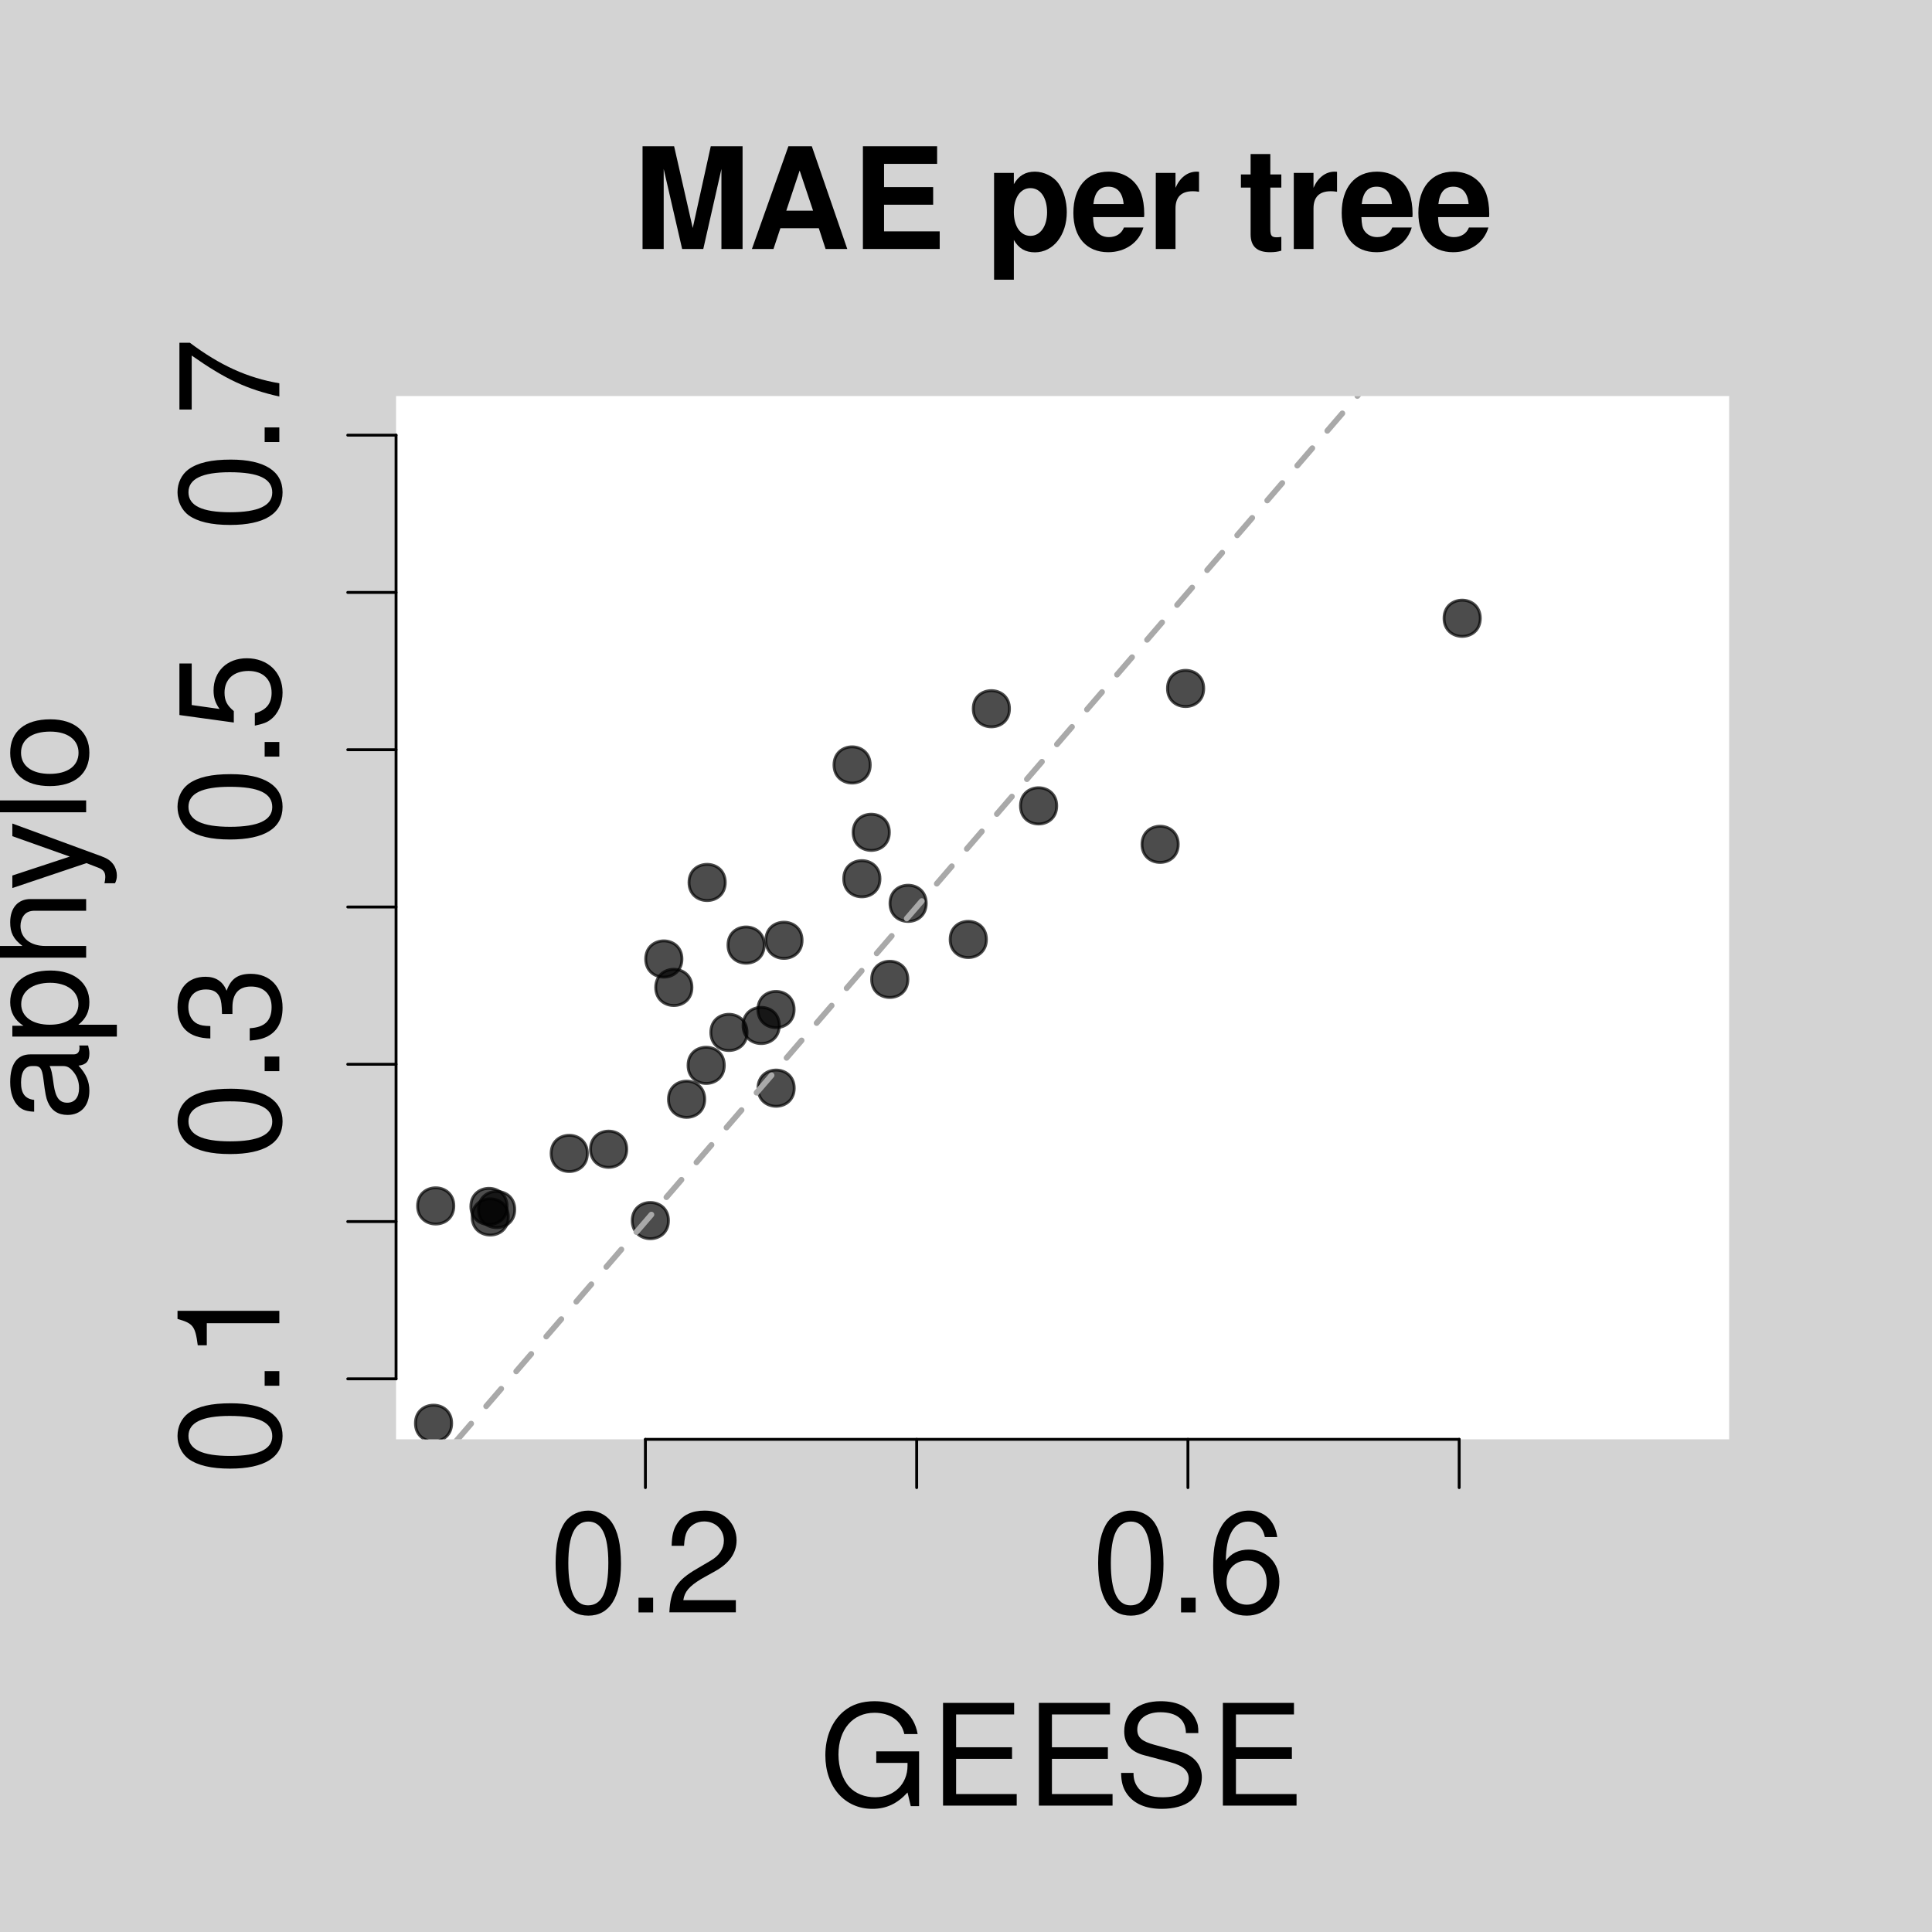
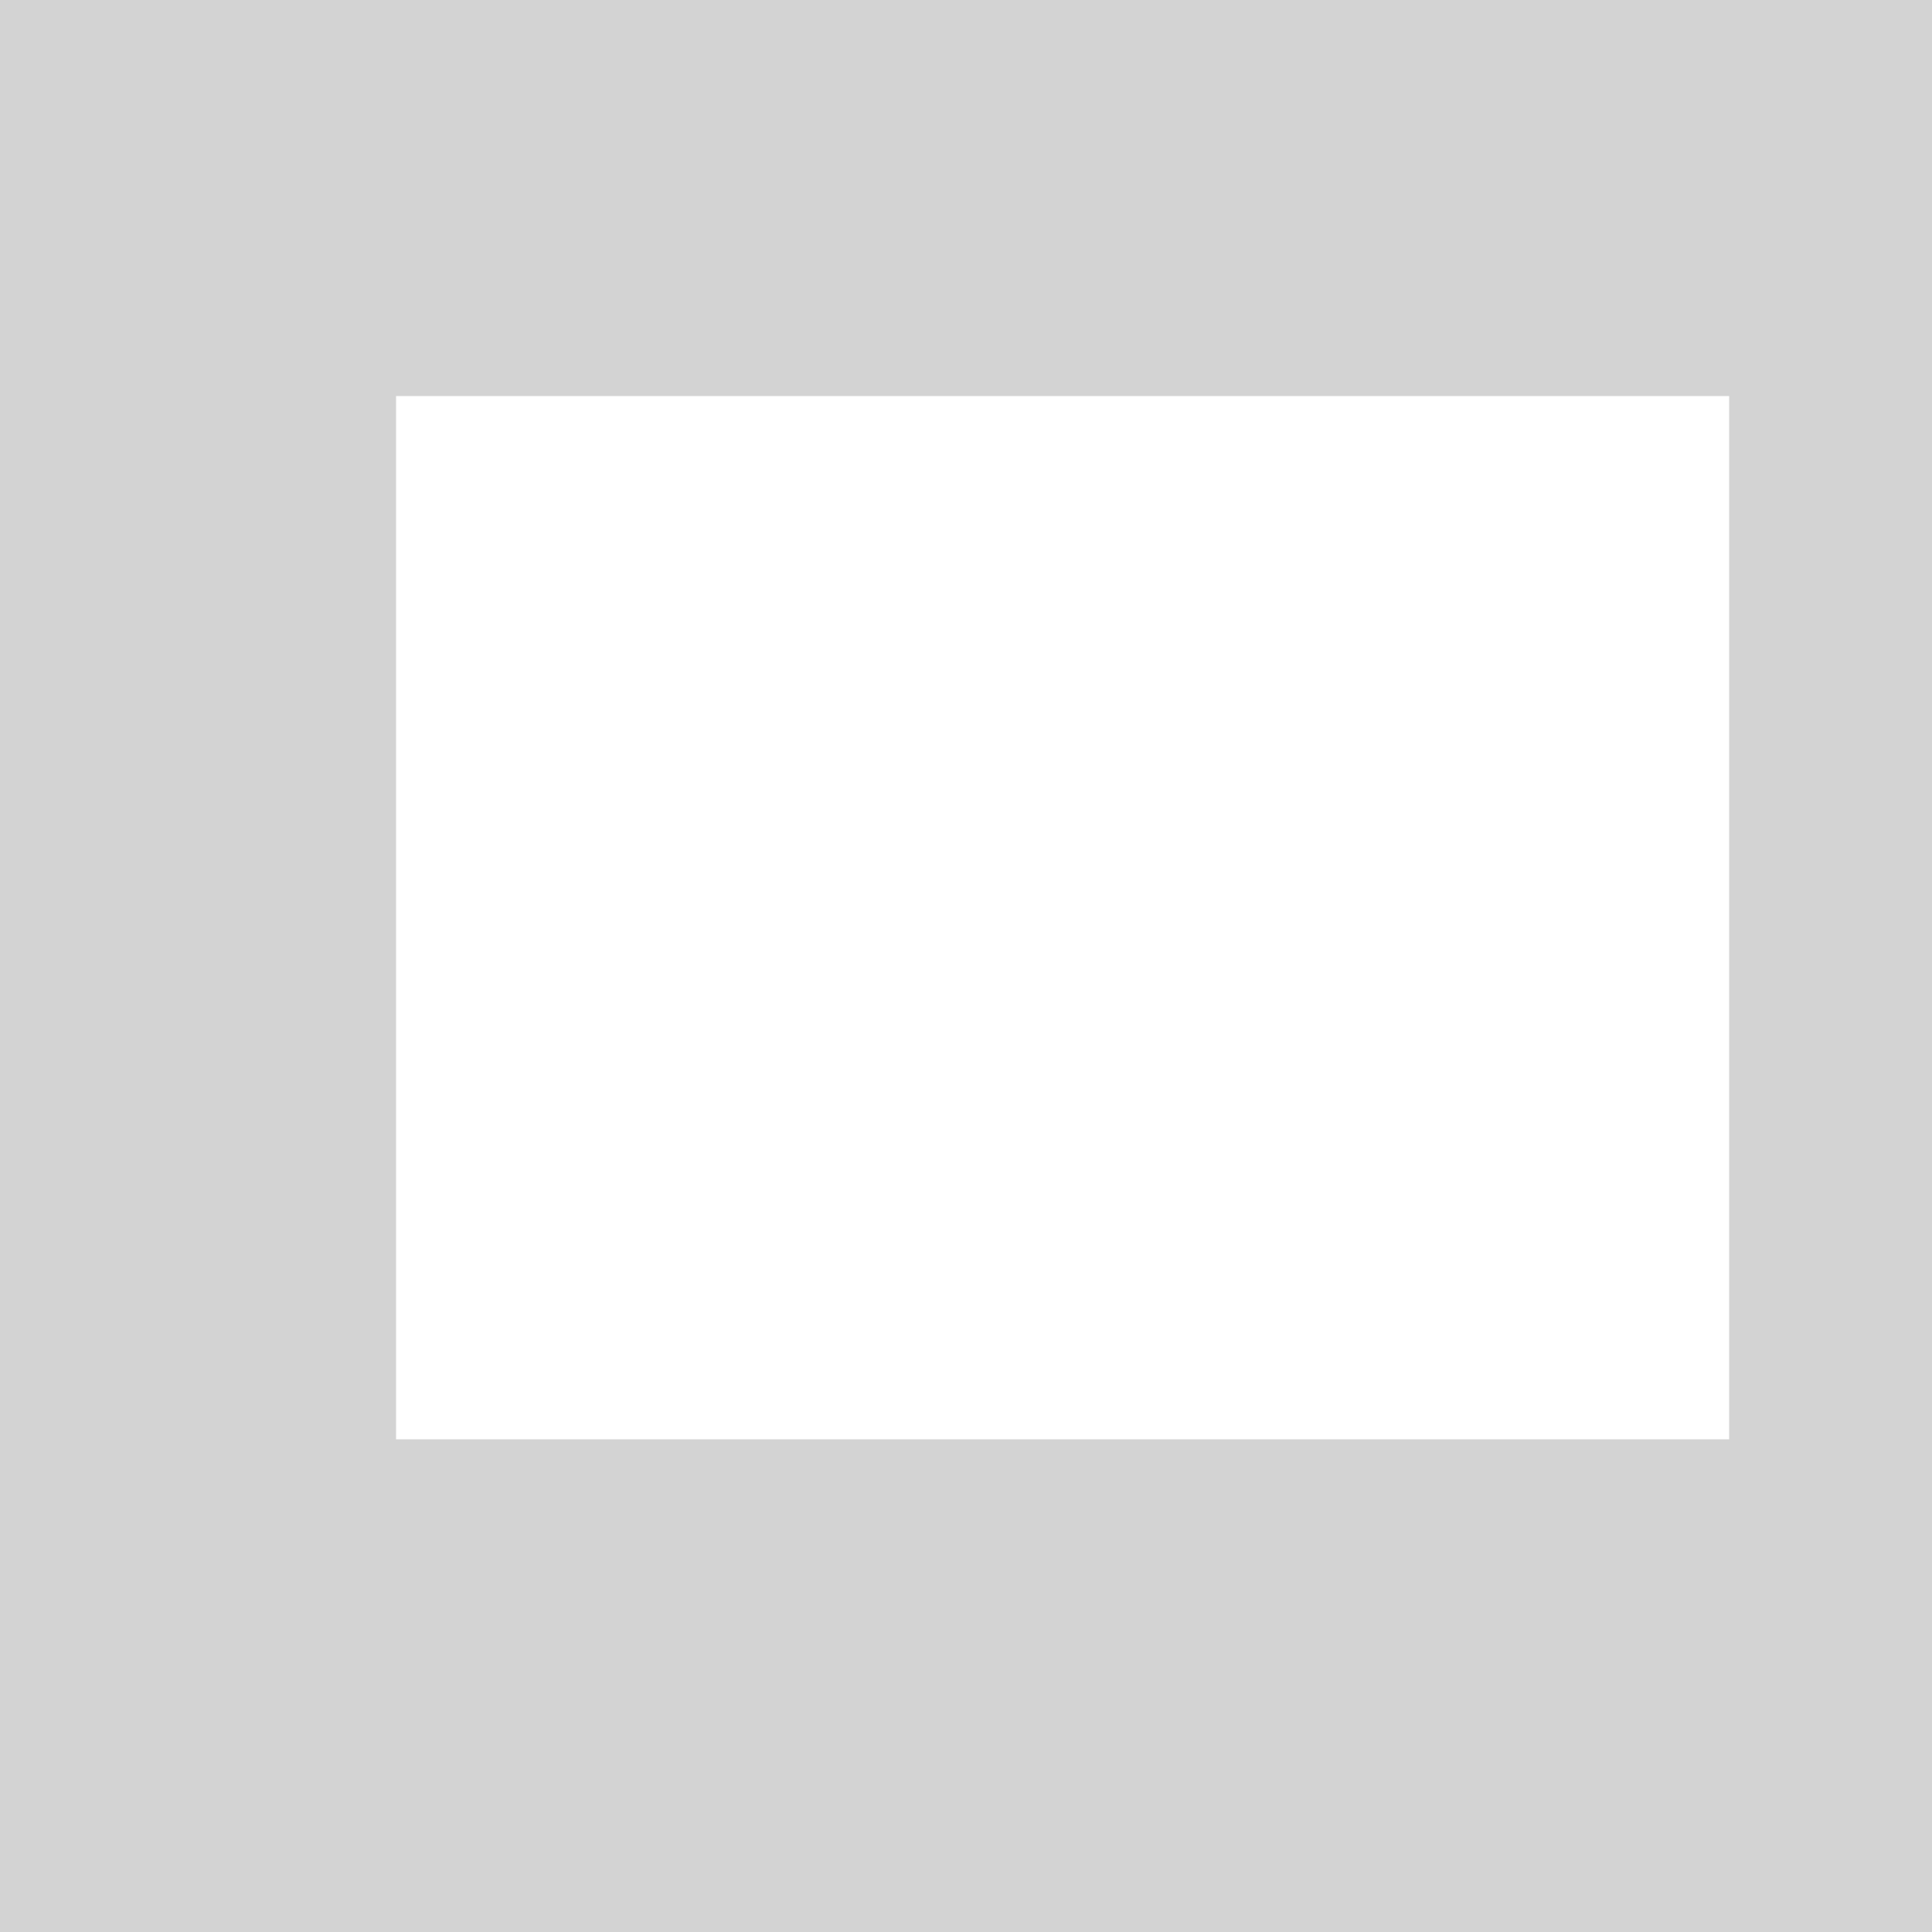
- <svg xmlns="http://www.w3.org/2000/svg" xmlns:xlink="http://www.w3.org/1999/xlink" width="504pt" height="504pt" viewBox="0 0 504 504" version="1.1">
+ <svg xmlns="http://www.w3.org/2000/svg" width="504pt" height="504pt" viewBox="0 0 504 504" version="1.1">
  <defs>
-     <g>
-       <symbol overflow="visible" id="glyph0-0">
-         <path style="stroke:none;" d="" />
-       </symbol>
-       <symbol overflow="visible" id="glyph0-1">
-         <path style="stroke:none;" d="M 10.109 -26.562 C 7.688 -26.562 5.469 -25.469 4.109 -23.672 C 2.422 -21.312 1.578 -17.781 1.578 -12.859 C 1.578 -3.891 4.516 0.844 10.109 0.844 C 15.625 0.844 18.625 -3.891 18.625 -12.641 C 18.625 -17.781 17.828 -21.234 16.094 -23.672 C 14.734 -25.5 12.562 -26.562 10.109 -26.562 Z M 10.109 -23.703 C 13.594 -23.703 15.328 -20.141 15.328 -12.938 C 15.328 -5.359 13.641 -1.844 10.031 -1.844 C 6.609 -1.844 4.891 -5.516 4.891 -12.828 C 4.891 -20.141 6.609 -23.703 10.109 -23.703 Z M 10.109 -23.703 " />
-       </symbol>
-       <symbol overflow="visible" id="glyph0-2">
-         <path style="stroke:none;" d="M 7.016 -3.828 L 3.203 -3.828 L 3.203 0 L 7.016 0 Z M 7.016 -3.828 " />
-       </symbol>
-       <symbol overflow="visible" id="glyph0-3">
-         <path style="stroke:none;" d="M 18.594 -3.203 L 4.891 -3.203 C 5.219 -5.406 6.391 -6.797 9.594 -8.75 L 13.266 -10.797 C 16.906 -12.828 18.781 -15.547 18.781 -18.812 C 18.781 -21.016 17.891 -23.078 16.359 -24.516 C 14.812 -25.906 12.906 -26.562 10.438 -26.562 C 7.125 -26.562 4.672 -25.391 3.234 -23.109 C 2.312 -21.719 1.906 -20.062 1.844 -17.375 L 5.078 -17.375 C 5.188 -19.188 5.406 -20.25 5.844 -21.125 C 6.688 -22.75 8.375 -23.734 10.328 -23.734 C 13.266 -23.734 15.469 -21.609 15.469 -18.75 C 15.469 -16.609 14.266 -14.781 11.938 -13.453 L 8.562 -11.469 C 3.125 -8.344 1.547 -5.844 1.25 -0.031 L 18.594 -0.031 Z M 18.594 -3.203 " />
-       </symbol>
-       <symbol overflow="visible" id="glyph0-4">
-         <path style="stroke:none;" d="M 18.297 -19.656 C 17.672 -24 14.891 -26.562 10.922 -26.562 C 8.047 -26.562 5.469 -25.172 3.938 -22.781 C 2.281 -20.172 1.578 -16.938 1.578 -12.125 C 1.578 -7.641 2.203 -4.812 3.781 -2.469 C 5.188 -0.297 7.453 0.844 10.328 0.844 C 15.281 0.844 18.859 -2.859 18.859 -8.047 C 18.859 -12.938 15.547 -16.391 10.875 -16.391 C 8.312 -16.391 6.281 -15.438 4.891 -13.484 C 4.922 -20.062 6.984 -23.703 10.688 -23.703 C 12.969 -23.703 14.547 -22.234 15.062 -19.656 Z M 10.469 -13.531 C 13.594 -13.531 15.547 -11.312 15.547 -7.797 C 15.547 -4.453 13.344 -2.016 10.359 -2.016 C 7.344 -2.016 5.078 -4.562 5.078 -7.938 C 5.078 -11.25 7.281 -13.531 10.469 -13.531 Z M 10.469 -13.531 " />
-       </symbol>
-       <symbol overflow="visible" id="glyph0-5">
-         <path style="stroke:none;" d="M 26.062 -14.156 L 14.891 -14.156 L 14.891 -11.141 L 23.047 -11.141 L 23.047 -10.406 C 23.047 -5.625 19.516 -2.172 14.625 -2.172 C 11.906 -2.172 9.438 -3.156 7.859 -4.891 C 6.094 -6.797 5.031 -10 5.031 -13.297 C 5.031 -19.875 8.781 -24.219 14.438 -24.219 C 18.516 -24.219 21.469 -22.125 22.203 -18.672 L 25.688 -18.672 C 24.734 -24.109 20.609 -27.234 14.484 -27.234 C 11.203 -27.234 8.562 -26.391 6.469 -24.656 C 3.344 -22.094 1.609 -17.938 1.609 -13.125 C 1.609 -4.891 6.656 0.844 13.891 0.844 C 17.531 0.844 20.391 -0.516 23.047 -3.422 L 23.891 0.141 L 26.062 0.141 Z M 26.062 -14.156 " />
-       </symbol>
-       <symbol overflow="visible" id="glyph0-6">
-         <path style="stroke:none;" d="M 6.719 -12.203 L 21.312 -12.203 L 21.312 -15.219 L 6.719 -15.219 L 6.719 -23.781 L 21.859 -23.781 L 21.859 -26.797 L 3.312 -26.797 L 3.312 0 L 22.531 0 L 22.531 -3.016 L 6.719 -3.016 Z M 6.719 -12.203 " />
-       </symbol>
-       <symbol overflow="visible" id="glyph0-7">
-         <path style="stroke:none;" d="M 21.906 -18.922 C 21.906 -20.766 21.797 -21.281 21.203 -22.531 C 19.734 -25.609 16.609 -27.234 12.094 -27.234 C 6.203 -27.234 2.578 -24.219 2.578 -19.375 C 2.578 -16.094 4.297 -14.031 7.828 -13.125 L 14.484 -11.359 C 17.891 -10.469 19.406 -9.109 19.406 -7.016 C 19.406 -5.594 18.625 -4.109 17.5 -3.312 C 16.422 -2.531 14.734 -2.172 12.562 -2.172 C 9.625 -2.172 7.688 -2.859 6.391 -4.406 C 5.406 -5.594 4.969 -6.875 5 -8.531 L 1.766 -8.531 C 1.797 -6.062 2.281 -4.453 3.344 -2.984 C 5.188 -0.438 8.266 0.844 12.344 0.844 C 15.547 0.844 18.156 0.109 19.875 -1.219 C 21.688 -2.641 22.828 -5.031 22.828 -7.344 C 22.828 -10.656 20.766 -13.078 17.125 -14.078 L 10.406 -15.875 C 7.172 -16.766 5.984 -17.781 5.984 -19.844 C 5.984 -22.562 8.375 -24.359 11.984 -24.359 C 16.25 -24.359 18.625 -22.453 18.672 -18.922 Z M 21.906 -18.922 " />
-       </symbol>
-       <symbol overflow="visible" id="glyph1-0">
-         <path style="stroke:none;" d="" />
-       </symbol>
-       <symbol overflow="visible" id="glyph1-1">
-         <path style="stroke:none;" d="M -26.562 -10.109 C -26.562 -7.688 -25.469 -5.469 -23.672 -4.109 C -21.312 -2.422 -17.781 -1.578 -12.859 -1.578 C -3.891 -1.578 0.844 -4.516 0.844 -10.109 C 0.844 -15.625 -3.891 -18.625 -12.641 -18.625 C -17.781 -18.625 -21.234 -17.828 -23.672 -16.094 C -25.5 -14.734 -26.562 -12.562 -26.562 -10.109 Z M -23.703 -10.109 C -23.703 -13.594 -20.141 -15.328 -12.938 -15.328 C -5.359 -15.328 -1.844 -13.641 -1.844 -10.031 C -1.844 -6.609 -5.516 -4.891 -12.828 -4.891 C -20.141 -4.891 -23.703 -6.609 -23.703 -10.109 Z M -23.703 -10.109 " />
-       </symbol>
-       <symbol overflow="visible" id="glyph1-2">
-         <path style="stroke:none;" d="M -3.828 -7.016 L -3.828 -3.203 L 0 -3.203 L 0 -7.016 Z M -3.828 -7.016 " />
-       </symbol>
-       <symbol overflow="visible" id="glyph1-3">
-         <path style="stroke:none;" d="M -18.922 -9.516 L 0 -9.516 L 0 -12.75 L -26.562 -12.75 L -26.562 -10.625 C -22.484 -9.484 -21.938 -8.75 -21.281 -3.75 L -18.922 -3.75 Z M -18.922 -9.516 " />
-       </symbol>
-       <symbol overflow="visible" id="glyph1-4">
-         <path style="stroke:none;" d="M -12.234 -8.125 L -12.234 -9.891 C -12.234 -13.406 -10.578 -15.281 -7.391 -15.281 C -4.047 -15.281 -2.016 -13.266 -2.016 -9.922 C -2.016 -6.359 -3.828 -4.625 -7.719 -4.406 L -7.719 -1.172 C -5.594 -1.328 -4.188 -1.688 -3.016 -2.312 C -0.438 -3.672 0.844 -6.203 0.844 -9.781 C 0.844 -15.141 -2.391 -18.594 -7.422 -18.594 C -10.797 -18.594 -12.641 -17.312 -13.75 -14.188 C -14.734 -16.609 -16.578 -17.828 -19.25 -17.828 C -23.812 -17.828 -26.562 -14.844 -26.562 -9.891 C -26.562 -4.625 -23.625 -1.844 -18 -1.734 L -18 -4.969 C -19.625 -5 -20.547 -5.141 -21.359 -5.547 C -22.859 -6.281 -23.734 -7.906 -23.734 -9.922 C -23.734 -12.781 -22.016 -14.516 -19.141 -14.516 C -17.266 -14.516 -16.141 -13.859 -15.516 -12.422 C -15.141 -11.547 -15 -10.359 -14.953 -8.125 Z M -12.234 -8.125 " />
-       </symbol>
-       <symbol overflow="visible" id="glyph1-5">
-         <path style="stroke:none;" d="M -26.062 -17.5 L -26.062 -4.047 L -11.875 -2.094 L -11.875 -5.078 C -13.672 -6.578 -14.297 -7.828 -14.297 -9.891 C -14.297 -13.375 -11.906 -15.547 -8.047 -15.547 C -4.297 -15.547 -2.016 -13.375 -2.016 -9.844 C -2.016 -7.016 -3.453 -5.297 -6.391 -4.516 L -6.391 -1.281 C -4.266 -1.734 -3.234 -2.094 -2.281 -2.859 C -0.297 -4.344 0.844 -6.984 0.844 -9.922 C 0.844 -15.172 -2.984 -18.859 -8.484 -18.859 C -13.641 -18.859 -17.156 -15.438 -17.156 -10.438 C -17.156 -8.594 -16.688 -7.125 -15.578 -5.625 L -22.859 -6.656 L -22.859 -17.5 Z M -26.062 -17.5 " />
-       </symbol>
-       <symbol overflow="visible" id="glyph1-6">
-         <path style="stroke:none;" d="M -26.062 -19.109 L -26.062 -1.688 L -22.859 -1.688 L -22.859 -15.766 C -14 -9.562 -8.562 -7.016 0 -5.078 L 0 -8.531 C -8.344 -9.953 -15.516 -13.234 -23.344 -19.109 Z M -26.062 -19.109 " />
-       </symbol>
-       <symbol overflow="visible" id="glyph1-7">
-         <path style="stroke:none;" d="M -1.797 -19.656 C -1.734 -19.328 -1.734 -19.188 -1.734 -19 C -1.734 -17.938 -2.281 -17.344 -3.234 -17.344 L -14.547 -17.344 C -17.969 -17.344 -19.812 -14.844 -19.812 -10.109 C -19.812 -7.281 -19 -5.031 -17.562 -3.719 C -16.578 -2.828 -15.469 -2.469 -13.562 -2.391 L -13.562 -5.469 C -15.906 -5.734 -16.984 -7.125 -16.984 -10 C -16.984 -12.781 -15.953 -14.297 -14.109 -14.297 L -13.297 -14.297 C -11.984 -14.266 -11.5 -13.594 -11.172 -11.094 C -10.625 -6.766 -10.469 -6.094 -10 -4.922 C -9.047 -2.688 -7.344 -1.547 -4.844 -1.547 C -1.359 -1.547 0.844 -3.969 0.844 -7.859 C 0.844 -10.297 0 -12.234 -1.984 -14.406 C 0 -14.625 0.844 -15.578 0.844 -17.562 C 0.844 -18.234 0.766 -18.625 0.516 -19.656 Z M -6.062 -14.297 C -5.031 -14.297 -4.406 -14 -3.562 -13.078 C -2.422 -11.828 -1.844 -10.328 -1.844 -8.531 C -1.844 -6.141 -2.984 -4.734 -4.922 -4.734 C -6.953 -4.734 -7.969 -6.062 -8.453 -9.375 C -8.891 -12.641 -9.047 -13.266 -9.516 -14.297 Z M -6.062 -14.297 " />
-       </symbol>
-       <symbol overflow="visible" id="glyph1-8">
-         <path style="stroke:none;" d="M 8.016 -1.984 L 8.016 -5.078 L -2.016 -5.078 C -0.031 -6.688 0.844 -8.484 0.844 -10.984 C 0.844 -15.984 -3.156 -19.219 -9.297 -19.219 C -15.766 -19.219 -19.812 -16.062 -19.812 -10.953 C -19.812 -8.344 -18.625 -6.25 -16.359 -4.812 L -19.25 -4.812 L -19.25 -1.984 Z M -16.938 -10.438 C -16.938 -13.812 -13.969 -16.016 -9.375 -16.016 C -5 -16.016 -2.016 -13.781 -2.016 -10.438 C -2.016 -7.172 -4.969 -5.078 -9.484 -5.078 C -14 -5.078 -16.938 -7.172 -16.938 -10.438 Z M -16.938 -10.438 " />
-       </symbol>
-       <symbol overflow="visible" id="glyph1-9">
-         <path style="stroke:none;" d="M -26.797 -2.578 L 0 -2.578 L 0 -5.625 L -10.625 -5.625 C -14.547 -5.625 -17.125 -7.688 -17.125 -10.844 C -17.125 -11.875 -16.828 -12.828 -16.281 -13.562 C -15.625 -14.438 -14.703 -14.812 -13.344 -14.812 L 0 -14.812 L 0 -17.859 L -14.547 -17.859 C -17.781 -17.859 -19.812 -15.547 -19.812 -11.797 C -19.812 -9.078 -18.969 -7.422 -16.609 -5.625 L -26.797 -5.625 Z M -26.797 -2.578 " />
-       </symbol>
-       <symbol overflow="visible" id="glyph1-10">
-         <path style="stroke:none;" d="M -19.25 -14.266 L -4.266 -8.938 L -19.25 -4 L -19.25 -0.734 L 0.078 -7.234 L 3.125 -6.062 C 4.484 -5.547 5 -4.891 5 -3.594 C 5 -3.094 4.922 -2.641 4.781 -1.984 L 7.531 -1.984 C 7.859 -2.609 8.016 -3.234 8.016 -4.047 C 8.016 -5.031 7.688 -6.094 7.094 -6.906 C 6.391 -7.859 5.594 -8.422 4.047 -9 L -19.25 -17.562 Z M -19.25 -14.266 " />
-       </symbol>
-       <symbol overflow="visible" id="glyph1-11">
-         <path style="stroke:none;" d="M -26.797 -5.594 L -26.797 -2.5 L 0 -2.5 L 0 -5.594 Z M -26.797 -5.594 " />
-       </symbol>
-       <symbol overflow="visible" id="glyph1-12">
-         <path style="stroke:none;" d="M -19.812 -10 C -19.812 -4.562 -15.953 -1.328 -9.484 -1.328 C -2.984 -1.328 0.844 -4.562 0.844 -10.031 C 0.844 -15.469 -3.016 -18.75 -9.328 -18.75 C -16.016 -18.75 -19.812 -15.578 -19.812 -10 Z M -16.984 -10.031 C -16.984 -13.484 -14.156 -15.547 -9.375 -15.547 C -4.812 -15.547 -1.984 -13.406 -1.984 -10.031 C -1.984 -6.609 -4.812 -4.516 -9.484 -4.516 C -14.156 -4.516 -16.984 -6.609 -16.984 -10.031 Z M -16.984 -10.031 " />
-       </symbol>
-       <symbol overflow="visible" id="glyph2-0">
-         <path style="stroke:none;" d="" />
-       </symbol>
-       <symbol overflow="visible" id="glyph2-1">
-         <path style="stroke:none;" d="M 7.938 -20.875 L 12.75 0 L 18.266 0 L 23 -20.875 L 23 0 L 28.516 0 L 28.516 -26.797 L 20.219 -26.797 L 15.516 -5.469 L 10.656 -26.797 L 2.422 -26.797 L 2.422 0 L 7.938 0 Z M 7.938 -20.875 " />
-       </symbol>
-       <symbol overflow="visible" id="glyph2-2">
-         <path style="stroke:none;" d="M 18.406 -5.406 L 20.172 0 L 25.828 0 L 16.578 -26.797 L 10.469 -26.797 L 0.953 0 L 6.578 0 L 8.375 -5.406 Z M 16.906 -10 L 9.922 -10 L 13.406 -20.469 Z M 16.906 -10 " />
-       </symbol>
-       <symbol overflow="visible" id="glyph2-3">
-         <path style="stroke:none;" d="M 8.422 -11.547 L 21.234 -11.547 L 21.234 -16.141 L 8.422 -16.141 L 8.422 -22.203 L 22.266 -22.203 L 22.266 -26.797 L 2.906 -26.797 L 2.906 0 L 22.938 0 L 22.938 -4.594 L 8.422 -4.594 Z M 8.422 -11.547 " />
-       </symbol>
-       <symbol overflow="visible" id="glyph2-4">
-         <path style="stroke:none;" d="" />
-       </symbol>
-       <symbol overflow="visible" id="glyph2-5">
-         <path style="stroke:none;" d="M 7.281 -19.844 L 2.125 -19.844 L 2.125 8.016 L 7.281 8.016 L 7.281 -2.359 C 8.531 -0.141 10.297 0.875 12.781 0.875 C 17.562 0.875 21.094 -3.594 21.094 -9.625 C 21.094 -12.422 20.281 -15.219 18.969 -17.047 C 17.641 -18.922 15.172 -20.172 12.781 -20.172 C 10.297 -20.172 8.531 -19.109 7.281 -16.906 Z M 11.609 -15.875 C 14.219 -15.875 15.953 -13.375 15.953 -9.562 C 15.953 -5.922 14.188 -3.422 11.609 -3.422 C 9 -3.422 7.281 -5.922 7.281 -9.625 C 7.281 -13.375 9 -15.875 11.609 -15.875 Z M 11.609 -15.875 " />
-       </symbol>
-       <symbol overflow="visible" id="glyph2-6">
-         <path style="stroke:none;" d="M 19.25 -8.312 C 19.297 -8.75 19.297 -8.938 19.297 -9.188 C 19.297 -11.172 19 -13.016 18.516 -14.406 C 17.203 -18 14 -20.172 10 -20.172 C 4.297 -20.172 0.812 -16.062 0.812 -9.406 C 0.812 -3.047 4.266 0.844 9.891 0.844 C 14.328 0.844 17.938 -1.656 19.078 -5.594 L 14 -5.594 C 13.375 -4 11.938 -3.094 10.062 -3.094 C 8.594 -3.094 7.422 -3.719 6.688 -4.812 C 6.203 -5.547 6.031 -6.438 5.953 -8.312 Z M 6.031 -11.719 C 6.359 -14.781 7.641 -16.25 9.922 -16.25 C 12.281 -16.25 13.672 -14.656 13.922 -11.719 Z M 6.031 -11.719 " />
-       </symbol>
-       <symbol overflow="visible" id="glyph2-7">
-         <path style="stroke:none;" d="M 2.312 -19.844 L 2.312 0 L 7.453 0 L 7.453 -10.547 C 7.453 -13.562 8.969 -15.062 11.984 -15.062 C 12.531 -15.062 12.906 -15.031 13.594 -14.922 L 13.594 -20.141 C 13.297 -20.172 13.188 -20.172 12.969 -20.172 C 10.625 -20.172 8.594 -18.625 7.453 -15.953 L 7.453 -19.844 Z M 2.312 -19.844 " />
-       </symbol>
-       <symbol overflow="visible" id="glyph2-8">
-         <path style="stroke:none;" d="M 11.062 -19.438 L 8.188 -19.438 L 8.188 -24.766 L 3.047 -24.766 L 3.047 -19.438 L 0.516 -19.438 L 0.516 -16.016 L 3.047 -16.016 L 3.047 -3.828 C 3.047 -0.703 4.703 0.844 8.078 0.844 C 9.266 0.844 10.109 0.734 11.062 0.438 L 11.062 -3.156 C 10.547 -3.094 10.297 -3.047 9.891 -3.047 C 8.531 -3.047 8.188 -3.453 8.188 -5.219 L 8.188 -16.016 L 11.062 -16.016 Z M 11.062 -19.438 " />
-       </symbol>
-     </g>
    <clipPath id="clip1">
      <path d="M 103.32 103.32 L 451.082 103.32 L 451.082 375.48 L 103.32 375.48 Z M 103.32 103.32 " />
    </clipPath>
-     <clipPath id="clip2">
-       <path d="M 108 366 L 118 366 L 118 375.48 L 108 375.48 Z M 108 366 " />
-     </clipPath>
-     <clipPath id="clip3">
-       <path d="M 108 366 L 119 366 L 119 375.48 L 108 375.48 Z M 108 366 " />
-     </clipPath>
-     <clipPath id="clip4">
-       <path d="M 103.32 103.32 L 451.082 103.32 L 451.082 375.48 L 103.32 375.48 Z M 103.32 103.32 " />
-     </clipPath>
  </defs>
-   <g id="surface9744">
+   <g id="surface781">
    <rect x="0" y="0" width="504" height="504" style="fill:rgb(82.745%,82.745%,82.745%);fill-opacity:1;stroke:none;" />
    <g clip-path="url(#clip1)" clip-rule="nonzero">
      <rect x="0" y="0" width="504" height="504" style="fill:rgb(100%,100%,100%);fill-opacity:1;stroke:none;" />
    </g>
-     <path style="fill-rule:nonzero;fill:rgb(0%,0%,0%);fill-opacity:0.702;stroke-width:0.75;stroke-linecap:round;stroke-linejoin:round;stroke:rgb(0%,0%,0%);stroke-opacity:0.702;stroke-miterlimit:10;" d="M 314.012 179.598 C 314.012 185.895 304.562 185.895 304.562 179.598 C 304.562 173.297 314.012 173.297 314.012 179.598 " />
-     <path style="fill-rule:nonzero;fill:rgb(0%,0%,0%);fill-opacity:0.702;stroke-width:0.75;stroke-linecap:round;stroke-linejoin:round;stroke:rgb(0%,0%,0%);stroke-opacity:0.702;stroke-miterlimit:10;" d="M 229.555 229.234 C 229.555 235.535 220.105 235.535 220.105 229.234 C 220.105 222.938 229.555 222.938 229.555 229.234 " />
-     <path style="fill-rule:nonzero;fill:rgb(0%,0%,0%);fill-opacity:0.702;stroke-width:0.75;stroke-linecap:round;stroke-linejoin:round;stroke:rgb(0%,0%,0%);stroke-opacity:0.702;stroke-miterlimit:10;" d="M 207.164 263.355 C 207.164 269.656 197.715 269.656 197.715 263.355 C 197.715 257.055 207.164 257.055 207.164 263.355 " />
-     <path style="fill-rule:nonzero;fill:rgb(0%,0%,0%);fill-opacity:0.702;stroke-width:0.75;stroke-linecap:round;stroke-linejoin:round;stroke:rgb(0%,0%,0%);stroke-opacity:0.702;stroke-miterlimit:10;" d="M 132.285 314.723 C 132.285 321.02 122.836 321.02 122.836 314.723 C 122.836 308.422 132.285 308.422 132.285 314.723 " />
-     <path style="fill-rule:nonzero;fill:rgb(0%,0%,0%);fill-opacity:0.702;stroke-width:0.75;stroke-linecap:round;stroke-linejoin:round;stroke:rgb(0%,0%,0%);stroke-opacity:0.702;stroke-miterlimit:10;" d="M 153.227 300.891 C 153.227 307.191 143.777 307.191 143.777 300.891 C 143.777 294.59 153.227 294.59 153.227 300.891 " />
-     <path style="fill-rule:nonzero;fill:rgb(0%,0%,0%);fill-opacity:0.702;stroke-width:0.75;stroke-linecap:round;stroke-linejoin:round;stroke:rgb(0%,0%,0%);stroke-opacity:0.702;stroke-miterlimit:10;" d="M 177.895 250.172 C 177.895 256.473 168.445 256.473 168.445 250.172 C 168.445 243.871 177.895 243.871 177.895 250.172 " />
-     <path style="fill-rule:nonzero;fill:rgb(0%,0%,0%);fill-opacity:0.702;stroke-width:0.75;stroke-linecap:round;stroke-linejoin:round;stroke:rgb(0%,0%,0%);stroke-opacity:0.702;stroke-miterlimit:10;" d="M 199.363 246.543 C 199.363 252.844 189.914 252.844 189.914 246.543 C 189.914 240.242 199.363 240.242 199.363 246.543 " />
-     <path style="fill-rule:nonzero;fill:rgb(0%,0%,0%);fill-opacity:0.702;stroke-width:0.75;stroke-linecap:round;stroke-linejoin:round;stroke:rgb(0%,0%,0%);stroke-opacity:0.702;stroke-miterlimit:10;" d="M 275.664 210.227 C 275.664 216.527 266.215 216.527 266.215 210.227 C 266.215 203.926 275.664 203.926 275.664 210.227 " />
-     <path style="fill-rule:nonzero;fill:rgb(0%,0%,0%);fill-opacity:0.702;stroke-width:0.75;stroke-linecap:round;stroke-linejoin:round;stroke:rgb(0%,0%,0%);stroke-opacity:0.702;stroke-miterlimit:10;" d="M 203.297 267.516 C 203.297 273.812 193.844 273.812 193.844 267.516 C 193.844 261.215 203.297 261.215 203.297 267.516 " />
-     <path style="fill-rule:nonzero;fill:rgb(0%,0%,0%);fill-opacity:0.702;stroke-width:0.75;stroke-linecap:round;stroke-linejoin:round;stroke:rgb(0%,0%,0%);stroke-opacity:0.702;stroke-miterlimit:10;" d="M 134.281 315.527 C 134.281 321.828 124.832 321.828 124.832 315.527 C 124.832 309.227 134.281 309.227 134.281 315.527 " />
-     <path style="fill-rule:nonzero;fill:rgb(0%,0%,0%);fill-opacity:0.702;stroke-width:0.75;stroke-linecap:round;stroke-linejoin:round;stroke:rgb(0%,0%,0%);stroke-opacity:0.702;stroke-miterlimit:10;" d="M 207.188 283.871 C 207.188 290.168 197.734 290.168 197.734 283.871 C 197.734 277.57 207.188 277.57 207.188 283.871 " />
-     <path style="fill-rule:nonzero;fill:rgb(0%,0%,0%);fill-opacity:0.702;stroke-width:0.75;stroke-linecap:round;stroke-linejoin:round;stroke:rgb(0%,0%,0%);stroke-opacity:0.702;stroke-miterlimit:10;" d="M 163.5 299.801 C 163.5 306.102 154.051 306.102 154.051 299.801 C 154.051 293.5 163.5 293.5 163.5 299.801 " />
-     <path style="fill-rule:nonzero;fill:rgb(0%,0%,0%);fill-opacity:0.702;stroke-width:0.75;stroke-linecap:round;stroke-linejoin:round;stroke:rgb(0%,0%,0%);stroke-opacity:0.702;stroke-miterlimit:10;" d="M 132.613 317.465 C 132.613 323.766 123.164 323.766 123.164 317.465 C 123.164 311.164 132.613 311.164 132.613 317.465 " />
-     <path style="fill-rule:nonzero;fill:rgb(0%,0%,0%);fill-opacity:0.702;stroke-width:0.75;stroke-linecap:round;stroke-linejoin:round;stroke:rgb(0%,0%,0%);stroke-opacity:0.702;stroke-miterlimit:10;" d="M 263.34 184.887 C 263.34 191.188 253.891 191.188 253.891 184.887 C 253.891 178.59 263.34 178.59 263.34 184.887 " />
-     <path style="fill-rule:nonzero;fill:rgb(0%,0%,0%);fill-opacity:0.702;stroke-width:0.75;stroke-linecap:round;stroke-linejoin:round;stroke:rgb(0%,0%,0%);stroke-opacity:0.702;stroke-miterlimit:10;" d="M 180.504 257.586 C 180.504 263.887 171.055 263.887 171.055 257.586 C 171.055 251.285 180.504 251.285 180.504 257.586 " />
-     <path style="fill-rule:nonzero;fill:rgb(0%,0%,0%);fill-opacity:0.702;stroke-width:0.75;stroke-linecap:round;stroke-linejoin:round;stroke:rgb(0%,0%,0%);stroke-opacity:0.702;stroke-miterlimit:10;" d="M 307.363 220.262 C 307.363 226.559 297.914 226.559 297.914 220.262 C 297.914 213.961 307.363 213.961 307.363 220.262 " />
-     <path style="fill-rule:nonzero;fill:rgb(0%,0%,0%);fill-opacity:0.702;stroke-width:0.75;stroke-linecap:round;stroke-linejoin:round;stroke:rgb(0%,0%,0%);stroke-opacity:0.702;stroke-miterlimit:10;" d="M 209.238 245.297 C 209.238 251.594 199.785 251.594 199.785 245.297 C 199.785 238.996 209.238 238.996 209.238 245.297 " />
-     <path style="fill-rule:nonzero;fill:rgb(0%,0%,0%);fill-opacity:0.702;stroke-width:0.75;stroke-linecap:round;stroke-linejoin:round;stroke:rgb(0%,0%,0%);stroke-opacity:0.702;stroke-miterlimit:10;" d="M 188.945 277.918 C 188.945 284.219 179.496 284.219 179.496 277.918 C 179.496 271.617 188.945 271.617 188.945 277.918 " />
-     <path style="fill-rule:nonzero;fill:rgb(0%,0%,0%);fill-opacity:0.702;stroke-width:0.75;stroke-linecap:round;stroke-linejoin:round;stroke:rgb(0%,0%,0%);stroke-opacity:0.702;stroke-miterlimit:10;" d="M 227.016 199.551 C 227.016 205.848 217.566 205.848 217.566 199.551 C 217.566 193.25 227.016 193.25 227.016 199.551 " />
-     <path style="fill-rule:nonzero;fill:rgb(0%,0%,0%);fill-opacity:0.702;stroke-width:0.75;stroke-linecap:round;stroke-linejoin:round;stroke:rgb(0%,0%,0%);stroke-opacity:0.702;stroke-miterlimit:10;" d="M 183.84 286.762 C 183.84 293.062 174.387 293.062 174.387 286.762 C 174.387 280.461 183.84 280.461 183.84 286.762 " />
-     <path style="fill-rule:nonzero;fill:rgb(0%,0%,0%);fill-opacity:0.702;stroke-width:0.75;stroke-linecap:round;stroke-linejoin:round;stroke:rgb(0%,0%,0%);stroke-opacity:0.702;stroke-miterlimit:10;" d="M 194.883 269.324 C 194.883 275.625 185.434 275.625 185.434 269.324 C 185.434 263.023 194.883 263.023 194.883 269.324 " />
-     <path style="fill-rule:nonzero;fill:rgb(0%,0%,0%);fill-opacity:0.702;stroke-width:0.75;stroke-linecap:round;stroke-linejoin:round;stroke:rgb(0%,0%,0%);stroke-opacity:0.702;stroke-miterlimit:10;" d="M 189.195 230.207 C 189.195 236.504 179.746 236.504 179.746 230.207 C 179.746 223.906 189.195 223.906 189.195 230.207 " />
-     <path style="fill-rule:nonzero;fill:rgb(0%,0%,0%);fill-opacity:0.702;stroke-width:0.75;stroke-linecap:round;stroke-linejoin:round;stroke:rgb(0%,0%,0%);stroke-opacity:0.702;stroke-miterlimit:10;" d="M 232.004 217.125 C 232.004 223.426 222.555 223.426 222.555 217.125 C 222.555 210.828 232.004 210.828 232.004 217.125 " />
-     <path style="fill-rule:nonzero;fill:rgb(0%,0%,0%);fill-opacity:0.702;stroke-width:0.75;stroke-linecap:round;stroke-linejoin:round;stroke:rgb(0%,0%,0%);stroke-opacity:0.702;stroke-miterlimit:10;" d="M 386.16 161.289 C 386.16 167.59 376.711 167.59 376.711 161.289 C 376.711 154.988 386.16 154.988 386.16 161.289 " />
-     <path style="fill-rule:nonzero;fill:rgb(0%,0%,0%);fill-opacity:0.702;stroke-width:0.75;stroke-linecap:round;stroke-linejoin:round;stroke:rgb(0%,0%,0%);stroke-opacity:0.702;stroke-miterlimit:10;" d="M 257.324 245.07 C 257.324 251.371 247.871 251.371 247.871 245.07 C 247.871 238.77 257.324 238.77 257.324 245.07 " />
-     <path style="fill-rule:nonzero;fill:rgb(0%,0%,0%);fill-opacity:0.702;stroke-width:0.75;stroke-linecap:round;stroke-linejoin:round;stroke:rgb(0%,0%,0%);stroke-opacity:0.702;stroke-miterlimit:10;" d="M 118.387 314.586 C 118.387 320.887 108.938 320.887 108.938 314.586 C 108.938 308.289 118.387 308.289 118.387 314.586 " />
-     <path style="fill-rule:nonzero;fill:rgb(0%,0%,0%);fill-opacity:0.702;stroke-width:0.75;stroke-linecap:round;stroke-linejoin:round;stroke:rgb(0%,0%,0%);stroke-opacity:0.702;stroke-miterlimit:10;" d="M 241.625 235.656 C 241.625 241.957 232.176 241.957 232.176 235.656 C 232.176 229.355 241.625 229.355 241.625 235.656 " />
-     <g clip-path="url(#clip2)" clip-rule="nonzero">
-       <path style=" stroke:none;fill-rule:nonzero;fill:rgb(0%,0%,0%);fill-opacity:0.702;" d="M 117.824 371.289 C 117.824 377.59 108.375 377.59 108.375 371.289 C 108.375 364.988 117.824 364.988 117.824 371.289 " />
-     </g>
-     <g clip-path="url(#clip3)" clip-rule="nonzero">
-       <path style="fill:none;stroke-width:0.75;stroke-linecap:round;stroke-linejoin:round;stroke:rgb(0%,0%,0%);stroke-opacity:0.702;stroke-miterlimit:10;" d="M 117.824 371.289 C 117.824 377.59 108.375 377.59 108.375 371.289 C 108.375 364.988 117.824 364.988 117.824 371.289 " />
-     </g>
-     <path style="fill-rule:nonzero;fill:rgb(0%,0%,0%);fill-opacity:0.702;stroke-width:0.75;stroke-linecap:round;stroke-linejoin:round;stroke:rgb(0%,0%,0%);stroke-opacity:0.702;stroke-miterlimit:10;" d="M 174.379 318.418 C 174.379 324.715 164.93 324.715 164.93 318.418 C 164.93 312.117 174.379 312.117 174.379 318.418 " />
-     <path style="fill-rule:nonzero;fill:rgb(0%,0%,0%);fill-opacity:0.702;stroke-width:0.75;stroke-linecap:round;stroke-linejoin:round;stroke:rgb(0%,0%,0%);stroke-opacity:0.702;stroke-miterlimit:10;" d="M 236.84 255.484 C 236.84 261.785 227.387 261.785 227.387 255.484 C 227.387 249.188 236.84 249.188 236.84 255.484 " />
-     <g clip-path="url(#clip4)" clip-rule="nonzero">
-       <path style="fill:none;stroke-width:1.5;stroke-linecap:round;stroke-linejoin:round;stroke:rgb(66.275%,66.275%,66.275%);stroke-opacity:1;stroke-dasharray:6,6;stroke-miterlimit:10;" d="M 103.32 394.102 L 451.078 -9.176 " />
-     </g>
-     <path style="fill:none;stroke-width:0.75;stroke-linecap:round;stroke-linejoin:round;stroke:rgb(0%,0%,0%);stroke-opacity:1;stroke-miterlimit:10;" d="M 168.367 375.48 L 380.656 375.48 " />
-     <path style="fill:none;stroke-width:0.75;stroke-linecap:round;stroke-linejoin:round;stroke:rgb(0%,0%,0%);stroke-opacity:1;stroke-miterlimit:10;" d="M 168.367 375.48 L 168.367 388.078 " />
-     <path style="fill:none;stroke-width:0.75;stroke-linecap:round;stroke-linejoin:round;stroke:rgb(0%,0%,0%);stroke-opacity:1;stroke-miterlimit:10;" d="M 239.133 375.48 L 239.133 388.078 " />
-     <path style="fill:none;stroke-width:0.75;stroke-linecap:round;stroke-linejoin:round;stroke:rgb(0%,0%,0%);stroke-opacity:1;stroke-miterlimit:10;" d="M 309.895 375.48 L 309.895 388.078 " />
-     <path style="fill:none;stroke-width:0.75;stroke-linecap:round;stroke-linejoin:round;stroke:rgb(0%,0%,0%);stroke-opacity:1;stroke-miterlimit:10;" d="M 380.656 375.48 L 380.656 388.078 " />
-     <g style="fill:rgb(0%,0%,0%);fill-opacity:1;">
-       <use xlink:href="#glyph0-1" x="143.367" y="420.631" />
-       <use xlink:href="#glyph0-2" x="163.367" y="420.631" />
-       <use xlink:href="#glyph0-3" x="173.367" y="420.631" />
-     </g>
-     <g style="fill:rgb(0%,0%,0%);fill-opacity:1;">
-       <use xlink:href="#glyph0-1" x="284.895" y="420.631" />
-       <use xlink:href="#glyph0-2" x="304.895" y="420.631" />
-       <use xlink:href="#glyph0-4" x="314.895" y="420.631" />
-     </g>
-     <path style="fill:none;stroke-width:0.75;stroke-linecap:round;stroke-linejoin:round;stroke:rgb(0%,0%,0%);stroke-opacity:1;stroke-miterlimit:10;" d="M 103.32 359.699 L 103.32 113.52 " />
-     <path style="fill:none;stroke-width:0.75;stroke-linecap:round;stroke-linejoin:round;stroke:rgb(0%,0%,0%);stroke-opacity:1;stroke-miterlimit:10;" d="M 103.32 359.699 L 90.719 359.699 " />
-     <path style="fill:none;stroke-width:0.75;stroke-linecap:round;stroke-linejoin:round;stroke:rgb(0%,0%,0%);stroke-opacity:1;stroke-miterlimit:10;" d="M 103.32 318.668 L 90.719 318.668 " />
-     <path style="fill:none;stroke-width:0.75;stroke-linecap:round;stroke-linejoin:round;stroke:rgb(0%,0%,0%);stroke-opacity:1;stroke-miterlimit:10;" d="M 103.32 277.637 L 90.719 277.637 " />
-     <path style="fill:none;stroke-width:0.75;stroke-linecap:round;stroke-linejoin:round;stroke:rgb(0%,0%,0%);stroke-opacity:1;stroke-miterlimit:10;" d="M 103.32 236.609 L 90.719 236.609 " />
-     <path style="fill:none;stroke-width:0.75;stroke-linecap:round;stroke-linejoin:round;stroke:rgb(0%,0%,0%);stroke-opacity:1;stroke-miterlimit:10;" d="M 103.32 195.578 L 90.719 195.578 " />
-     <path style="fill:none;stroke-width:0.75;stroke-linecap:round;stroke-linejoin:round;stroke:rgb(0%,0%,0%);stroke-opacity:1;stroke-miterlimit:10;" d="M 103.32 154.547 L 90.719 154.547 " />
-     <path style="fill:none;stroke-width:0.75;stroke-linecap:round;stroke-linejoin:round;stroke:rgb(0%,0%,0%);stroke-opacity:1;stroke-miterlimit:10;" d="M 103.32 113.52 L 90.719 113.52 " />
-     <g style="fill:rgb(0%,0%,0%);fill-opacity:1;">
-       <use xlink:href="#glyph1-1" x="72.869" y="384.699" />
-       <use xlink:href="#glyph1-2" x="72.869" y="364.699" />
-       <use xlink:href="#glyph1-3" x="72.869" y="354.699" />
-     </g>
-     <g style="fill:rgb(0%,0%,0%);fill-opacity:1;">
-       <use xlink:href="#glyph1-1" x="72.869" y="302.637" />
-       <use xlink:href="#glyph1-2" x="72.869" y="282.637" />
-       <use xlink:href="#glyph1-4" x="72.869" y="272.637" />
-     </g>
-     <g style="fill:rgb(0%,0%,0%);fill-opacity:1;">
-       <use xlink:href="#glyph1-1" x="72.869" y="220.578" />
-       <use xlink:href="#glyph1-2" x="72.869" y="200.578" />
-       <use xlink:href="#glyph1-5" x="72.869" y="190.578" />
-     </g>
-     <g style="fill:rgb(0%,0%,0%);fill-opacity:1;">
-       <use xlink:href="#glyph1-1" x="72.869" y="138.52" />
-       <use xlink:href="#glyph1-2" x="72.869" y="118.52" />
-       <use xlink:href="#glyph1-6" x="72.869" y="108.52" />
-     </g>
-     <g style="fill:rgb(0%,0%,0%);fill-opacity:1;">
-       <use xlink:href="#glyph2-1" x="165.199" y="64.951" />
-       <use xlink:href="#glyph2-2" x="195.199" y="64.951" />
-       <use xlink:href="#glyph2-3" x="222.199" y="64.951" />
-       <use xlink:href="#glyph2-4" x="247.199" y="64.951" />
-       <use xlink:href="#glyph2-5" x="257.199" y="64.951" />
-       <use xlink:href="#glyph2-6" x="279.199" y="64.951" />
-       <use xlink:href="#glyph2-7" x="299.199" y="64.951" />
-       <use xlink:href="#glyph2-4" x="313.199" y="64.951" />
-       <use xlink:href="#glyph2-8" x="323.199" y="64.951" />
-       <use xlink:href="#glyph2-7" x="335.199" y="64.951" />
-       <use xlink:href="#glyph2-6" x="349.199" y="64.951" />
-       <use xlink:href="#glyph2-6" x="369.199" y="64.951" />
-     </g>
-     <g style="fill:rgb(0%,0%,0%);fill-opacity:1;">
-       <use xlink:href="#glyph0-5" x="213.699" y="471.029" />
-       <use xlink:href="#glyph0-6" x="242.699" y="471.029" />
-       <use xlink:href="#glyph0-6" x="267.699" y="471.029" />
-       <use xlink:href="#glyph0-7" x="290.699" y="471.029" />
-       <use xlink:href="#glyph0-6" x="315.699" y="471.029" />
-     </g>
-     <g style="fill:rgb(0%,0%,0%);fill-opacity:1;">
-       <use xlink:href="#glyph1-7" x="22.471" y="292.398" />
-       <use xlink:href="#glyph1-8" x="22.471" y="272.398" />
-       <use xlink:href="#glyph1-9" x="22.471" y="252.398" />
-       <use xlink:href="#glyph1-10" x="22.471" y="232.398" />
-       <use xlink:href="#glyph1-11" x="22.471" y="214.398" />
-       <use xlink:href="#glyph1-12" x="22.471" y="206.398" />
-     </g>
  </g>
</svg>
